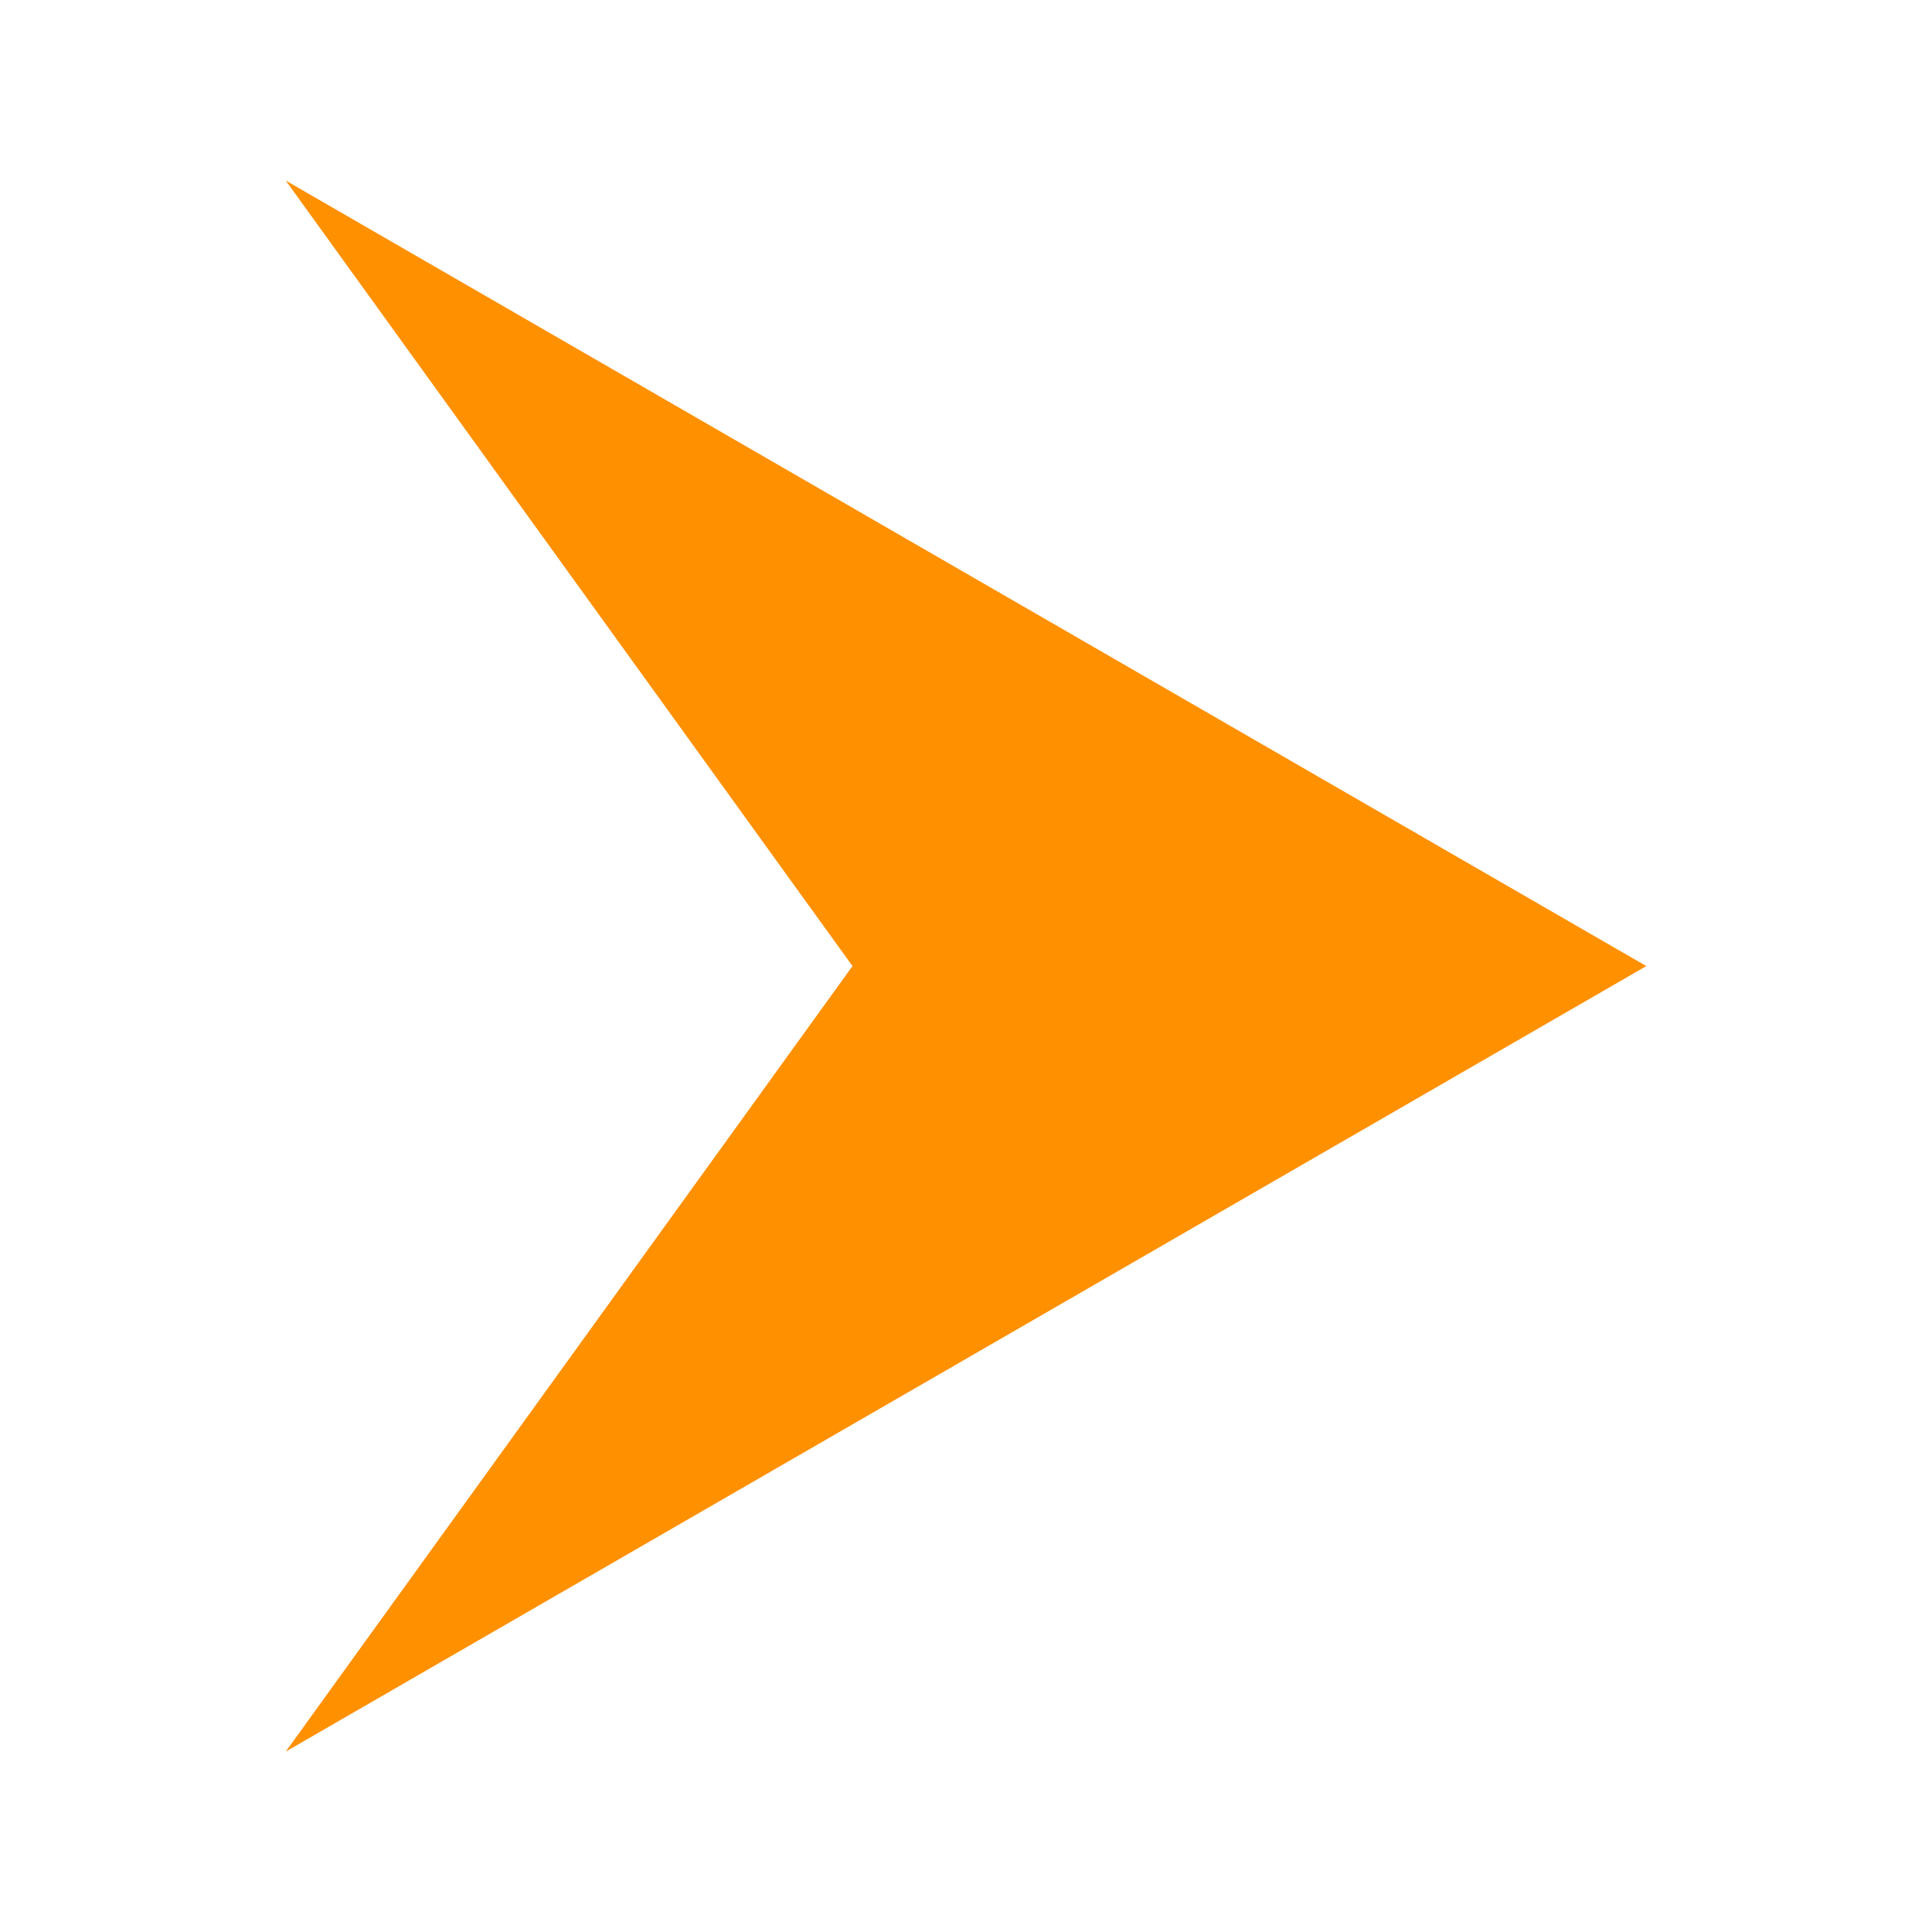
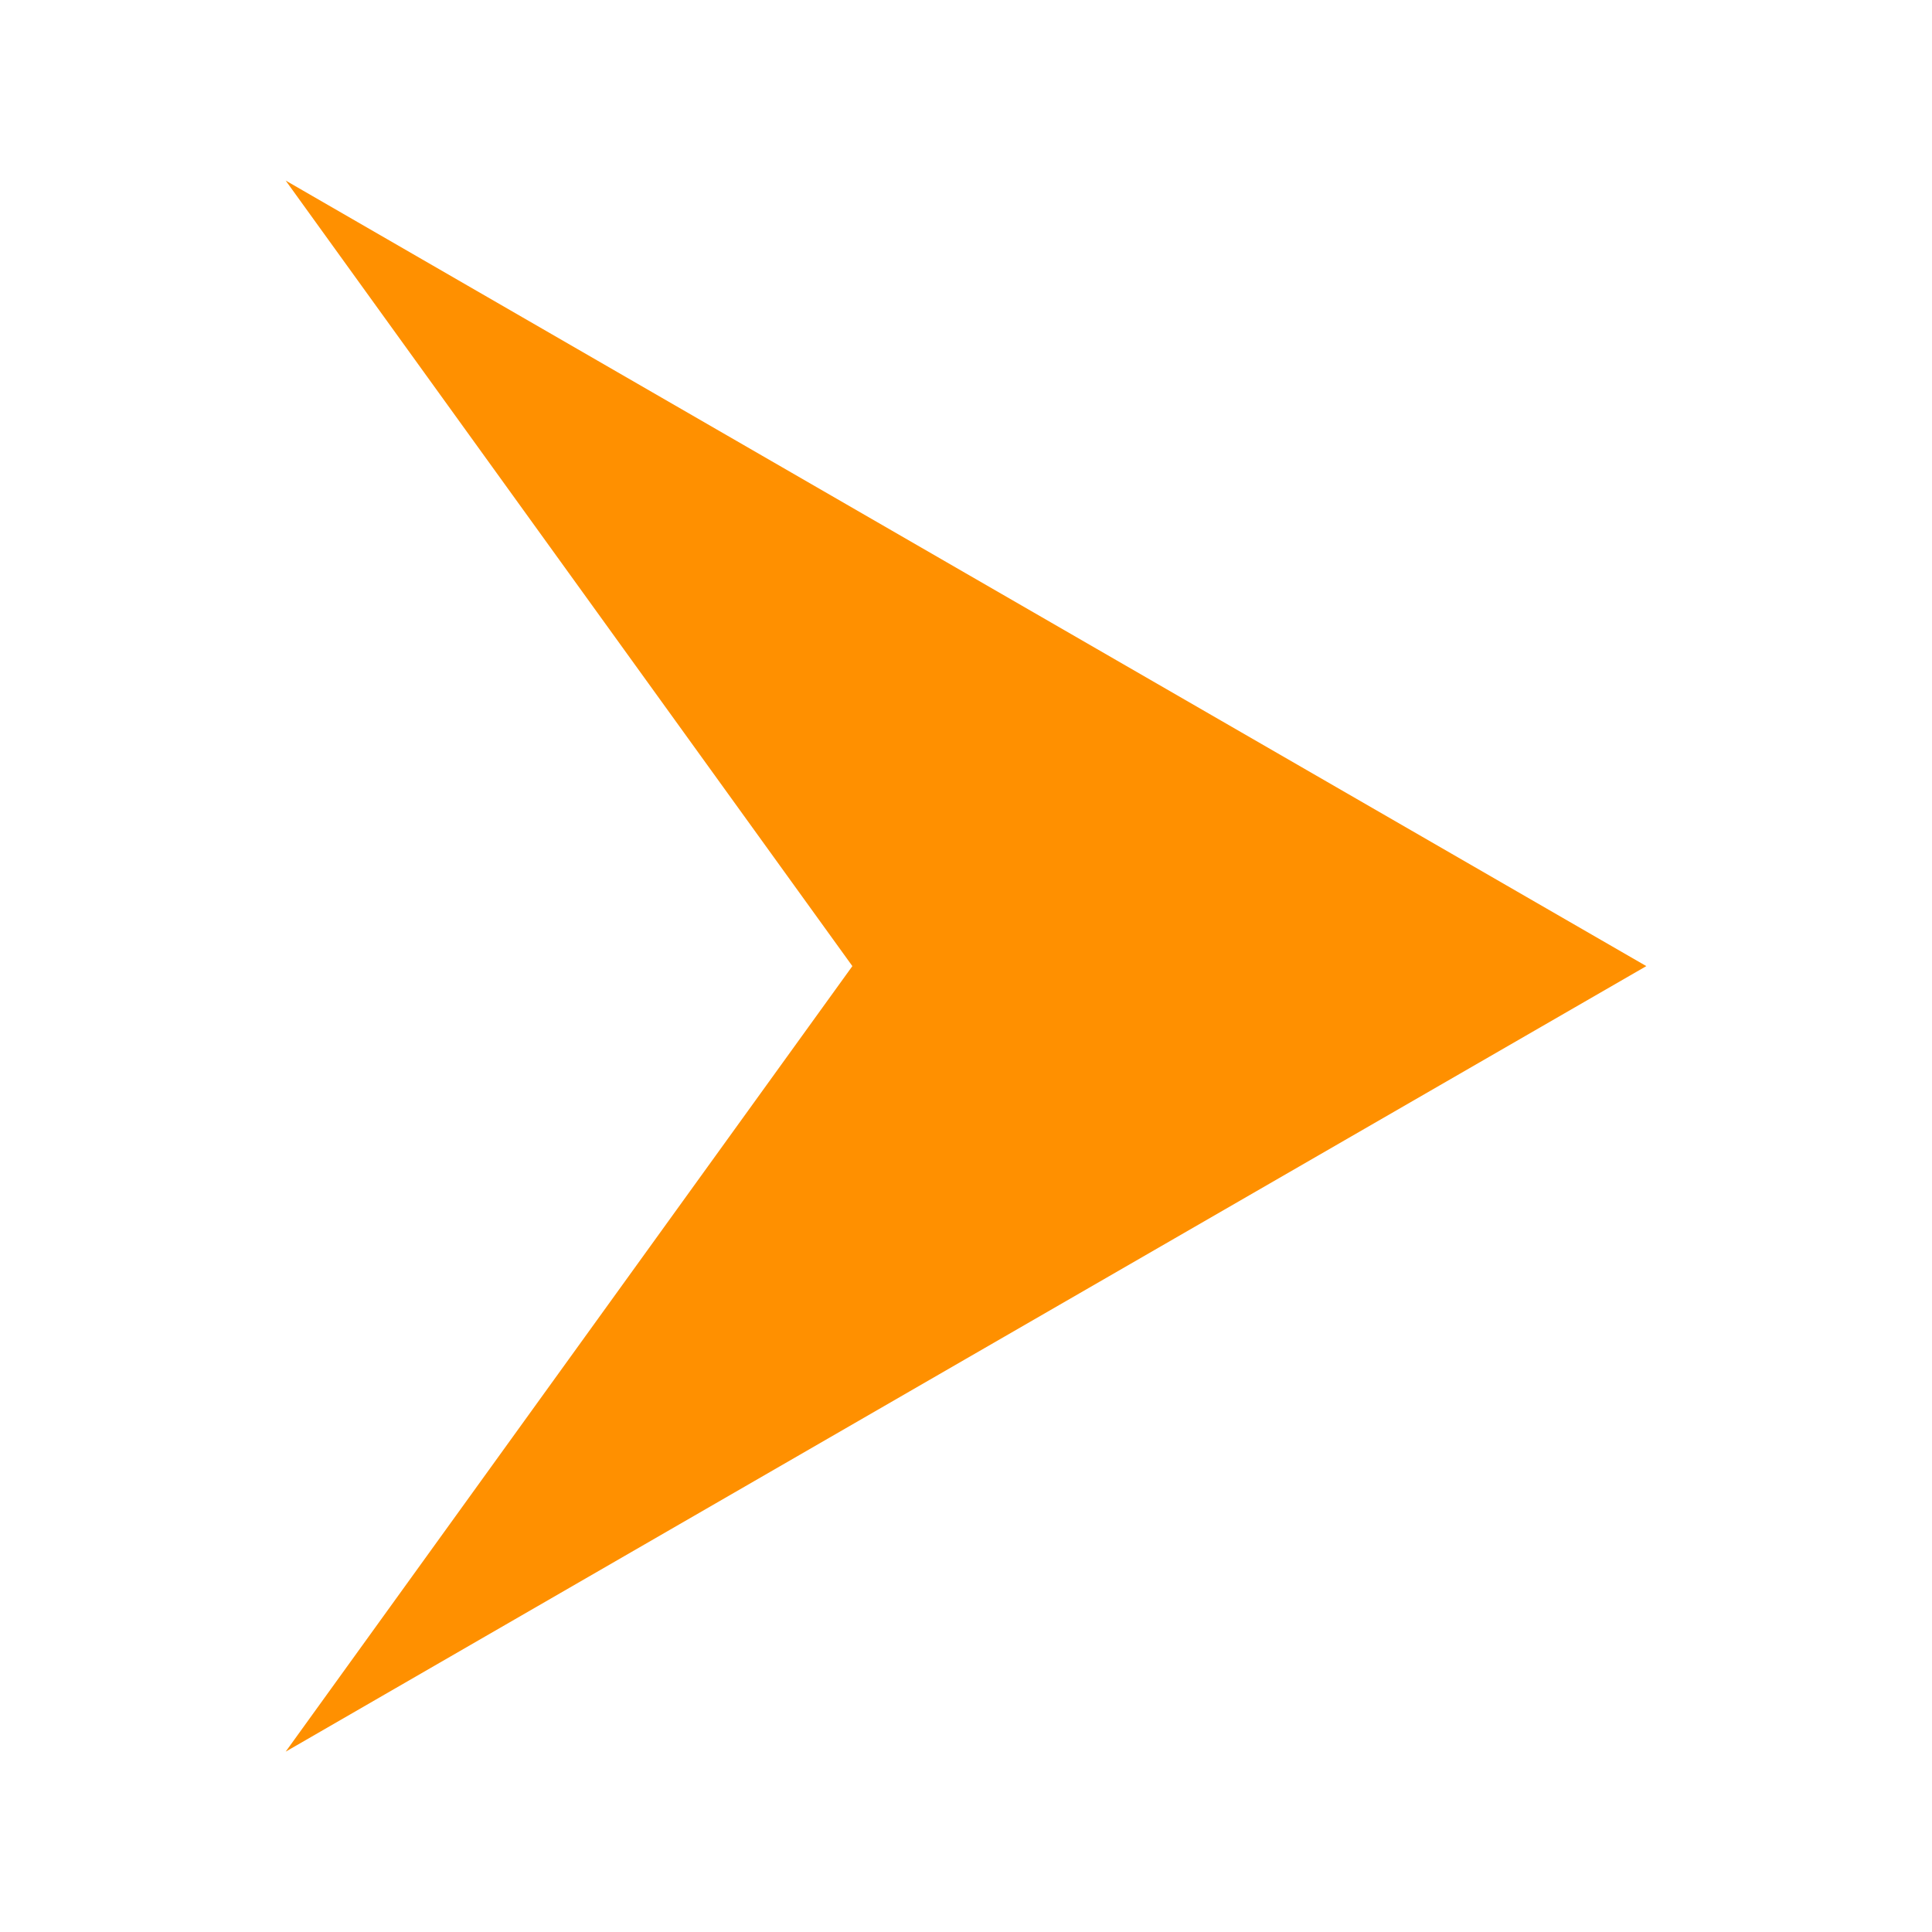
- <svg xmlns="http://www.w3.org/2000/svg" width="33" height="33" viewBox="0 0 8.731 8.731" version="1.1" id="svg8">
-   <defs id="defs2" />
-   <g id="layer1" transform="translate(-75.27537,-124.7833)">
-     <g style="fill:#cc5245;fill-opacity:1" transform="matrix(-0.3712484,0,0,0.3712484,121.6232,66.16983)" id="g4656">
-       <path style="fill:#ff9000;fill-opacity:1;stroke-width:0.062" d="m 121.365,179.204 -8.281,-4.781 -8.281,-4.781 8.281,-4.781 8.281,-4.781 -6.899,9.562 z" id="path4650" />
-     </g>
-   </g>
+ <svg xmlns="http://www.w3.org/2000/svg" height="33" width="33" version="1.1" viewBox="0 0 8.731 8.731">
+   <path style="stroke-width:.023;fill:#ff9000" d="m1.291 7.916 3.074-1.775 3.075-1.775-3.075-1.775-3.074-1.775 2.561 3.55z" />
</svg>
